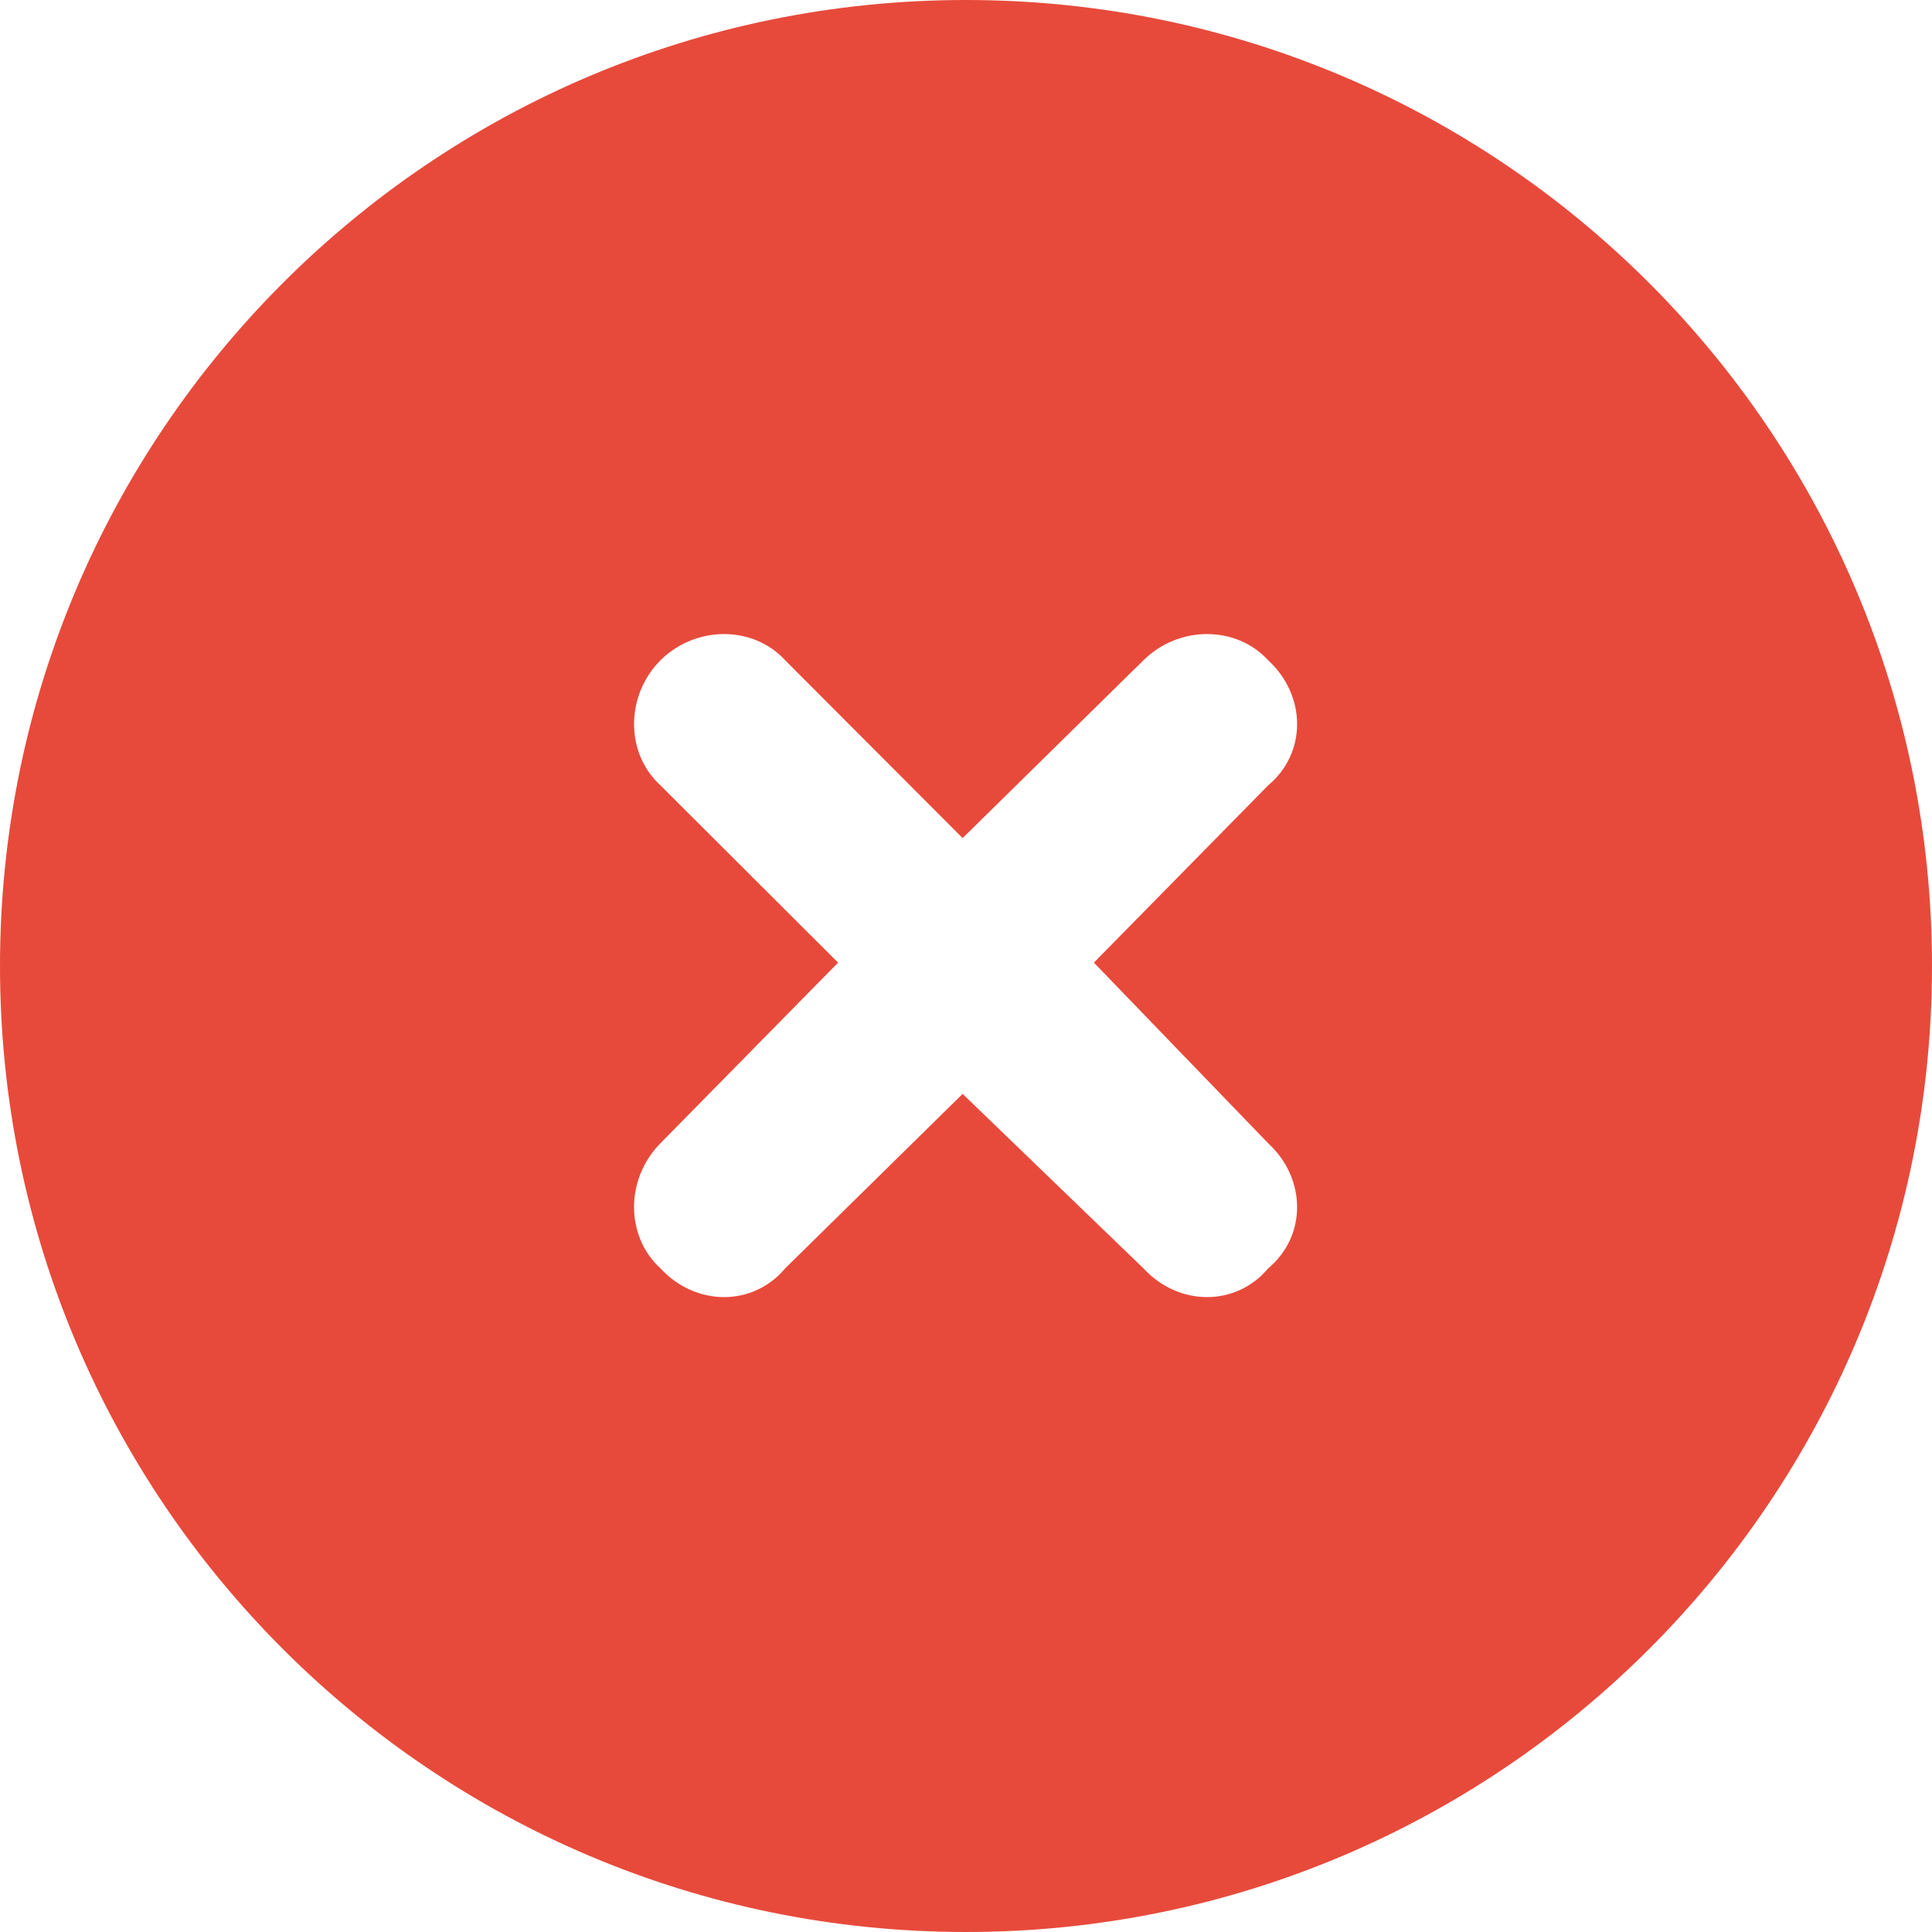
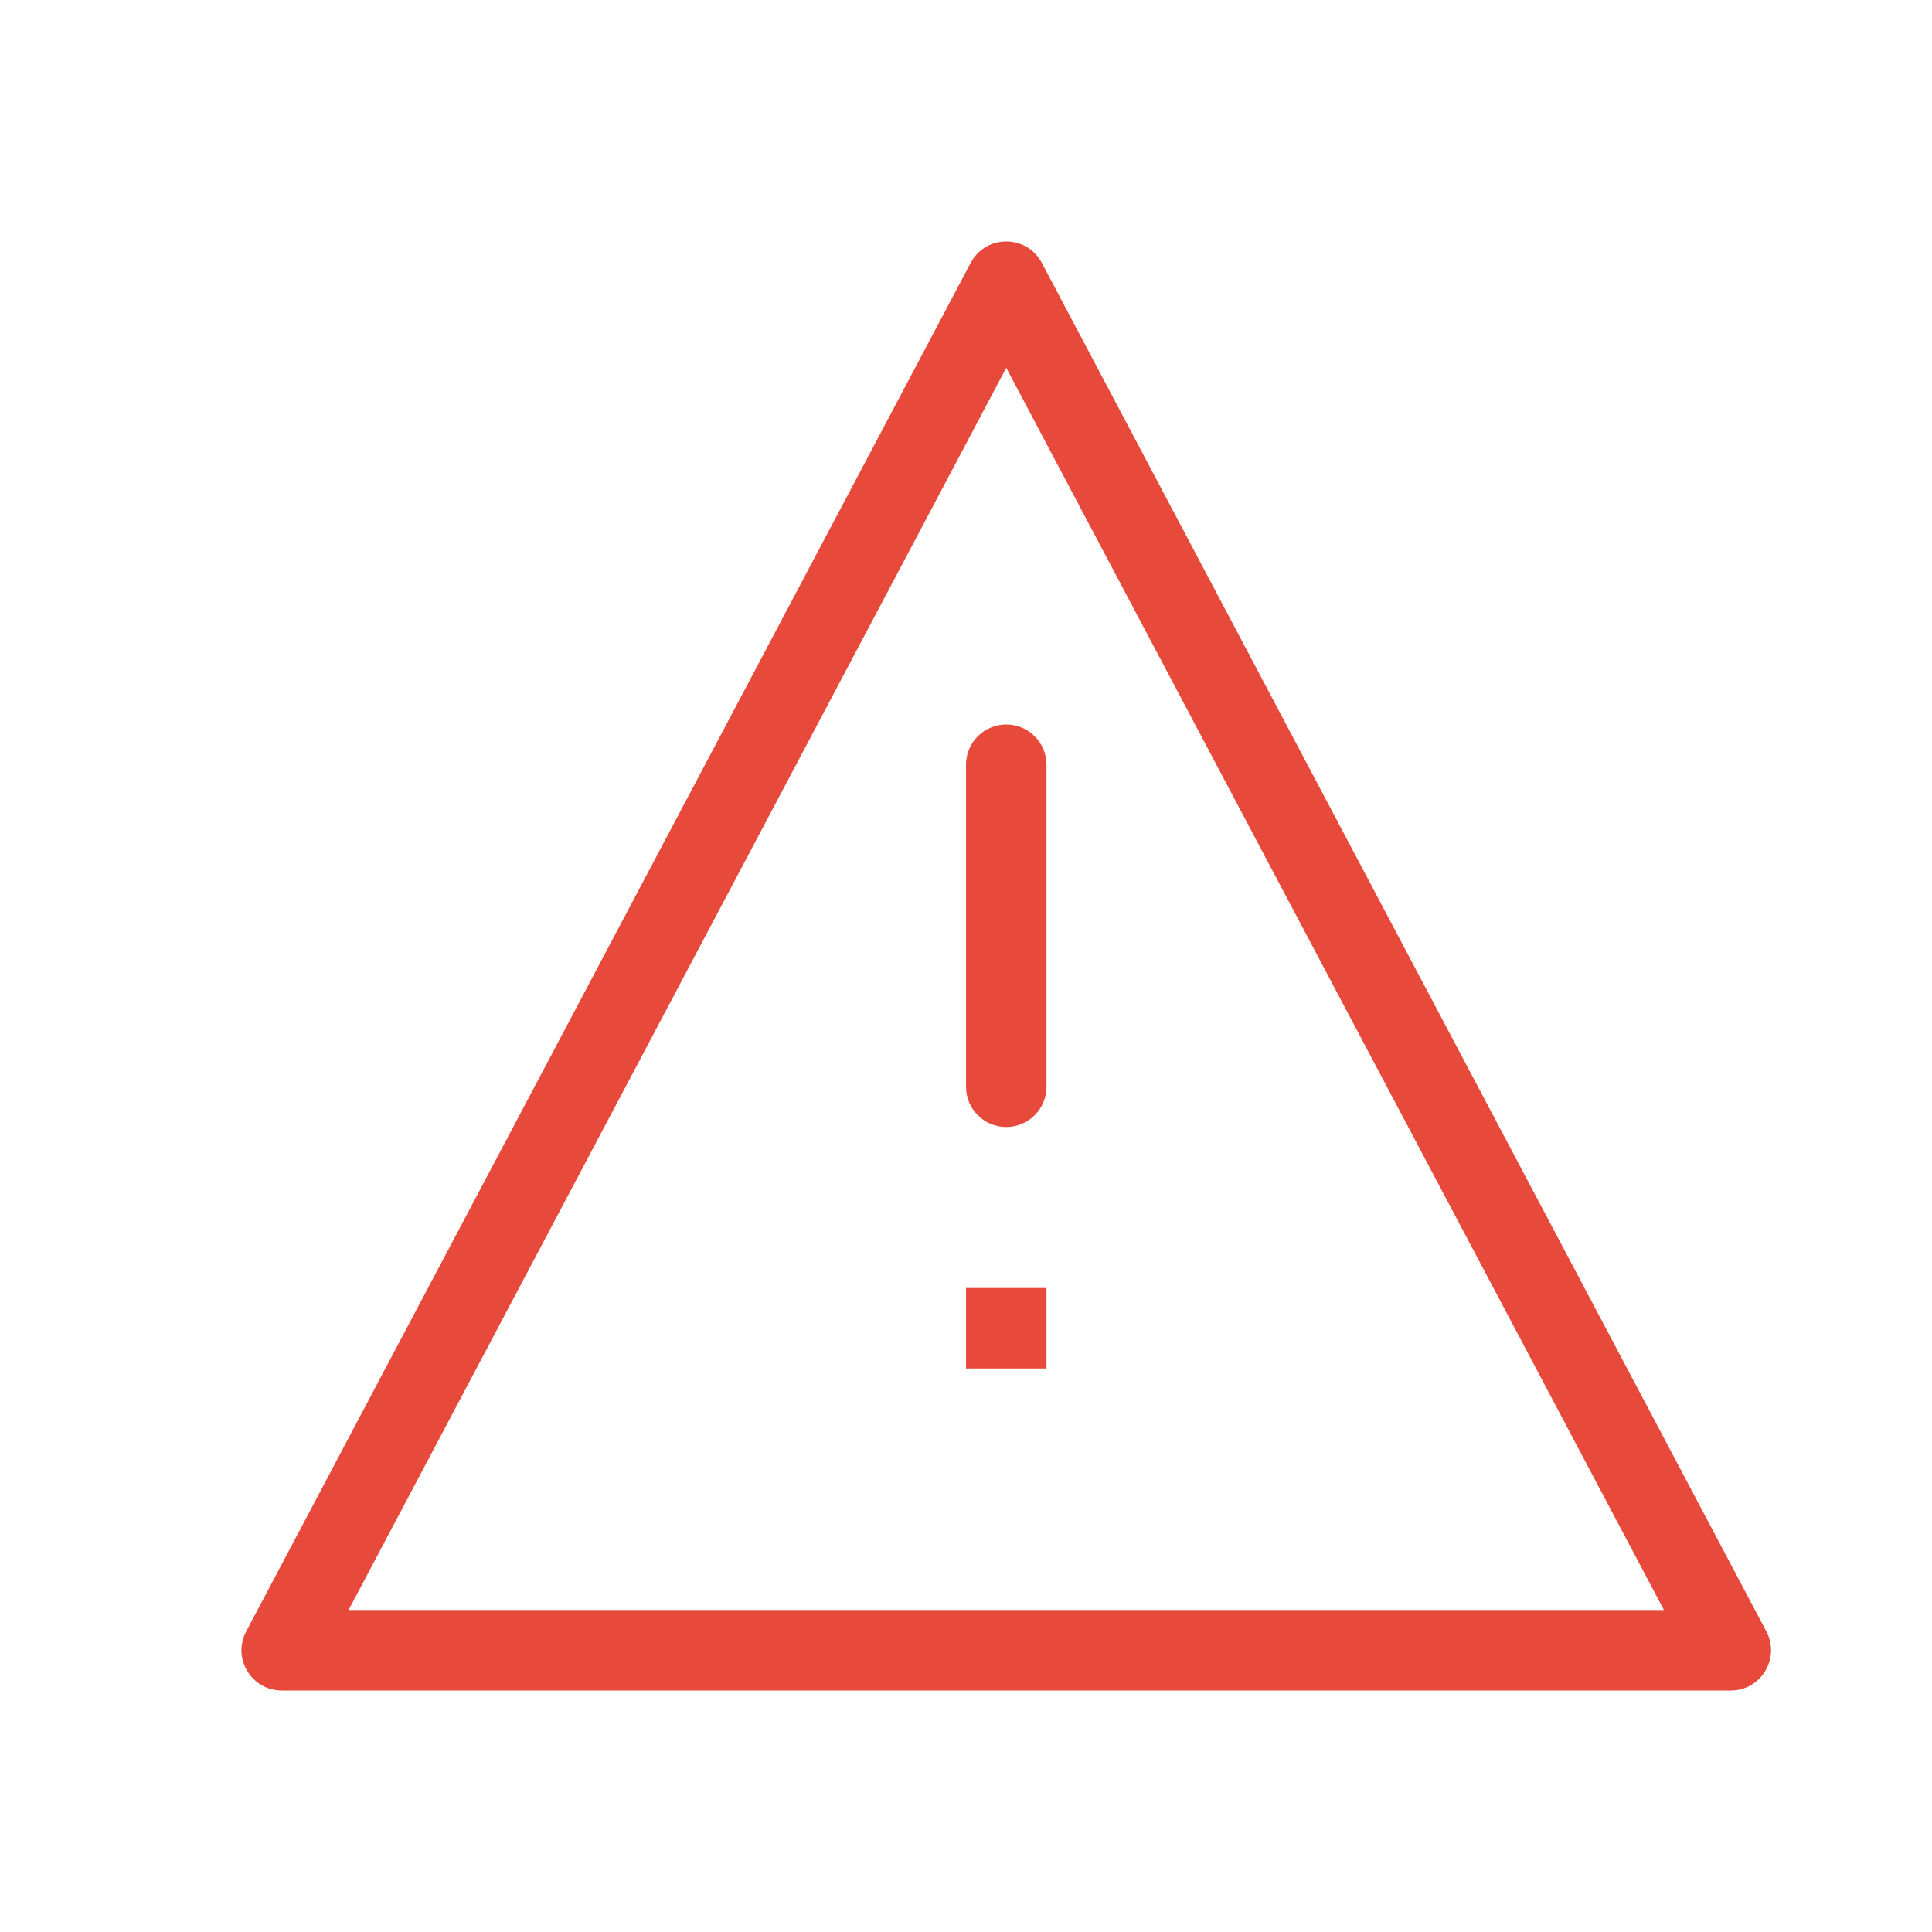
- <svg xmlns="http://www.w3.org/2000/svg" width="100%" height="100%" viewBox="0 0 20 20" fill="none">
-   <path d="M0 10C0 4.477 4.477 0 10 0C15.523 0 20 4.477 20 10C20 15.523 15.523 20 10 20C4.477 20 0 15.523 0 10ZM6.836 8.129L8.676 9.965L6.836 11.836C6.473 12.203 6.473 12.797 6.836 13.129C7.203 13.527 7.797 13.527 8.129 13.129L9.965 11.324L11.836 13.129C12.203 13.527 12.797 13.527 13.129 13.129C13.527 12.797 13.527 12.203 13.129 11.836L11.324 9.965L13.129 8.129C13.527 7.797 13.527 7.203 13.129 6.836C12.797 6.473 12.203 6.473 11.836 6.836L9.965 8.676L8.129 6.836C7.797 6.473 7.203 6.473 6.836 6.836C6.473 7.203 6.473 7.797 6.836 8.129Z" fill="#E74A3B" />
+ <svg xmlns="http://www.w3.org/2000/svg" width="24" height="24" viewBox="0 0 24 24" fill="#e74a3b">
+   <path d="M13,13.5 C13,13.776 12.776,14 12.5,14 C12.224,14 12,13.776 12,13.5 L12,9.5 C12,9.224 12.224,9 12.5,9 C12.776,9 13,9.224 13,9.5 L13,13.5 Z M12,16 L13,16 L13,17 L12,17 L12,16 Z M12.058,3.266 C12.246,2.911 12.754,2.911 12.942,3.266 L21.942,20.266 C22.118,20.599 21.877,21 21.5,21 L3.5,21 C3.123,21 2.882,20.599 3.058,20.266 L12.058,3.266 Z M4.33,20 L20.67,20 L12.5,4.569 L4.33,20 Z" />
</svg>
